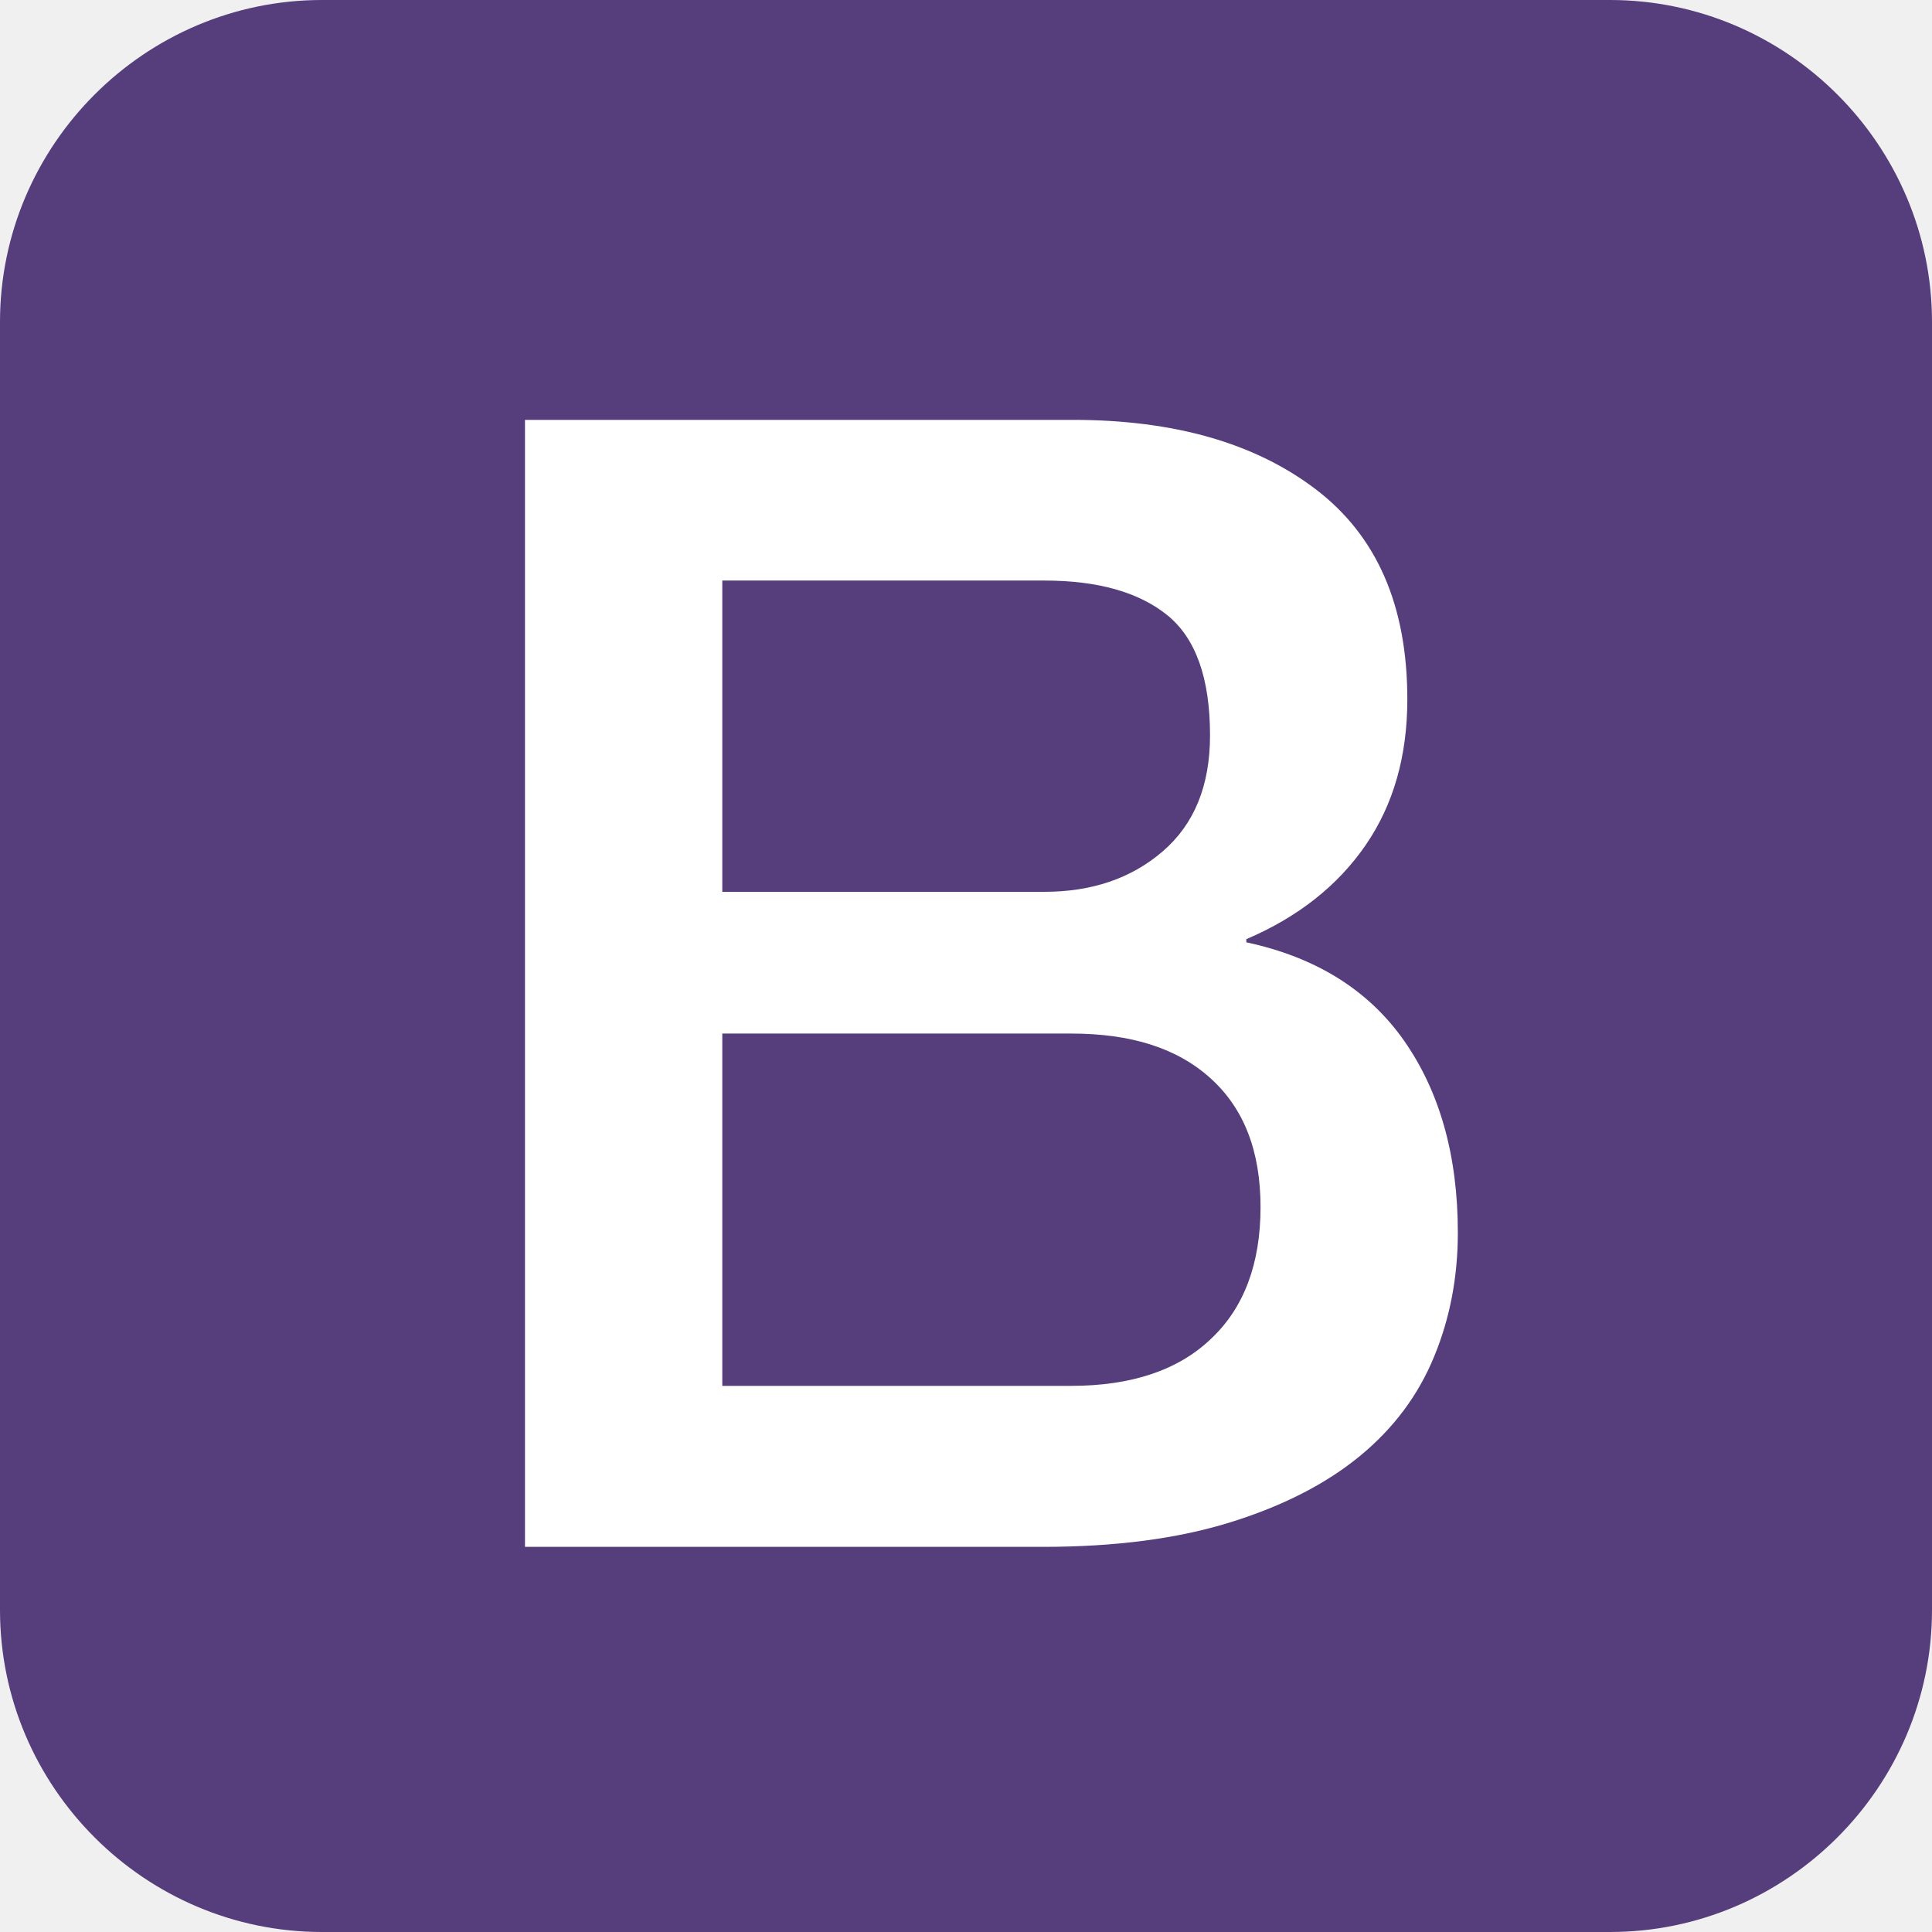
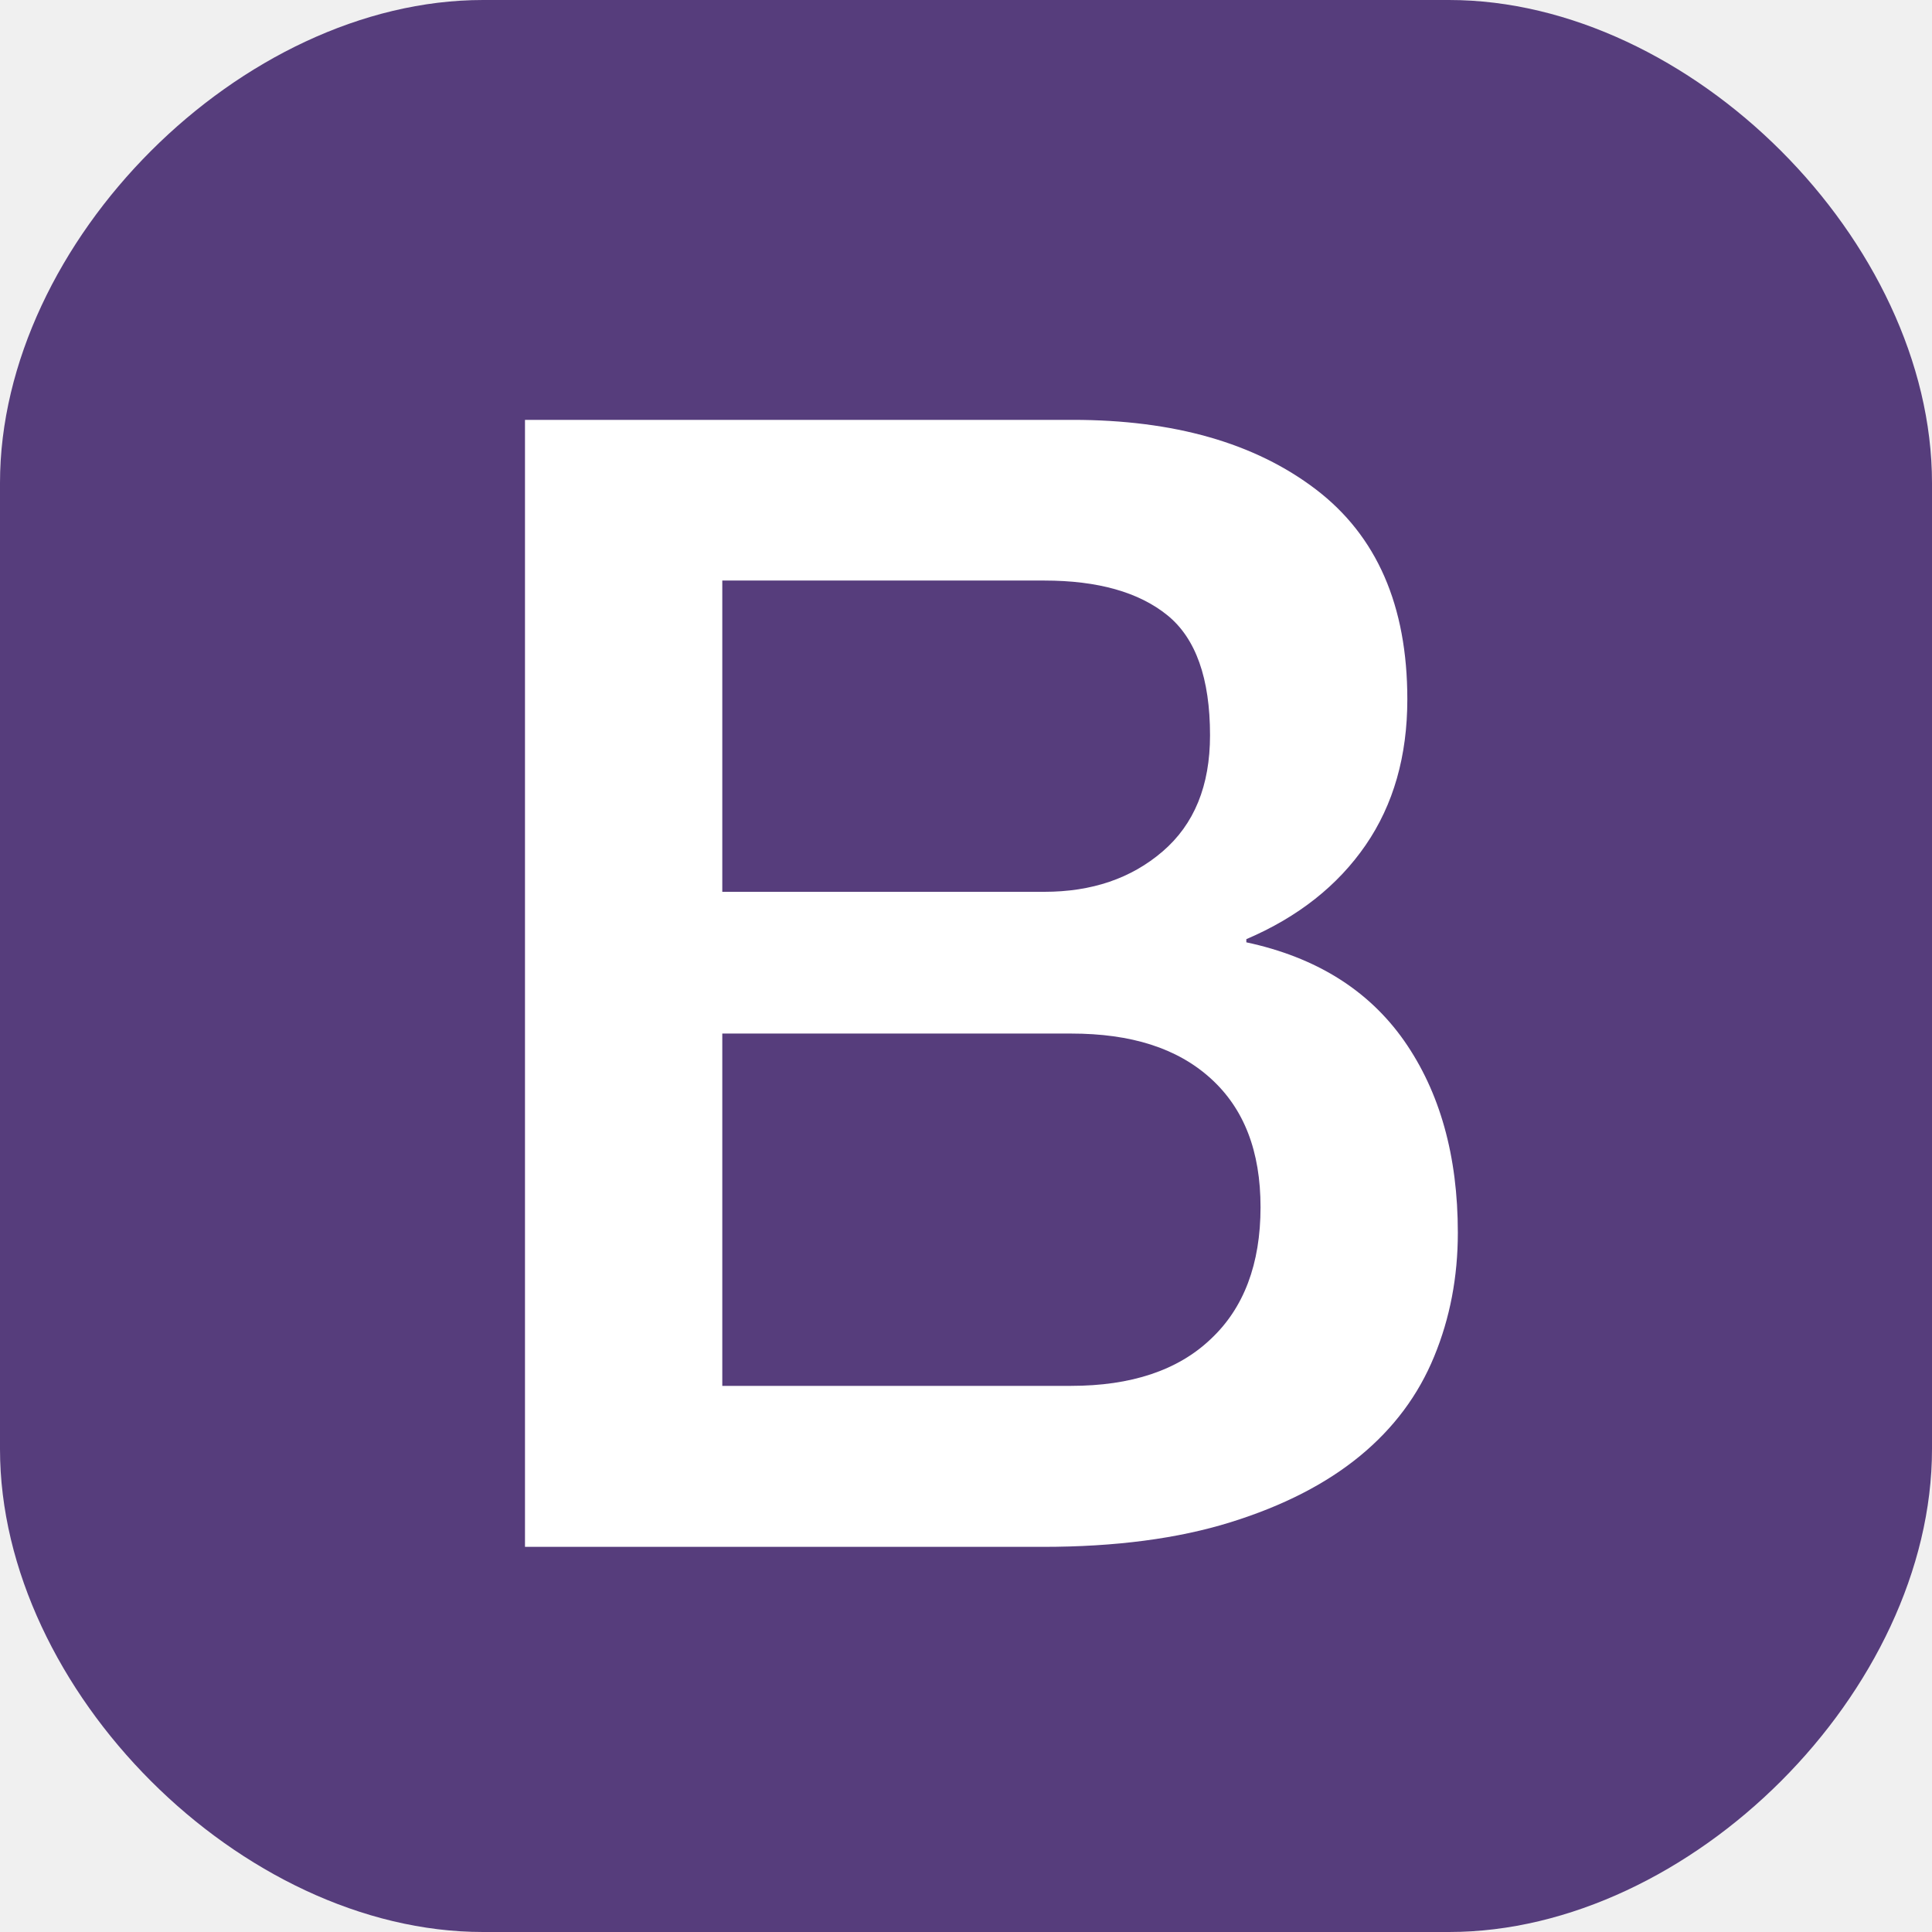
<svg xmlns="http://www.w3.org/2000/svg" viewBox="0 0 612 612">
  <g>
-     <path fill="#563D7C" d="M612 510c0 56.1-45.9 102-102 102H102C45.9 612 0 566.1 0 510V102C0 45.9 45.9 0 102 0h408c56.1 0 102 45.9 102 102v408z" />
+     <path fill="#563D7C" d="M612 459 c 0 76.5 -76.5 153 -153 153 H153 C 76.5 612 0 535.5 0 459 V153 C 0 76.5 76.5 0 153 0 h306 c 76.5 0 153 76.5 153 153 v306 z" />
    <path fill="#FFF" d="M166.3 133h173.5c32 0 57.7 7.3 77 22s29 36.8 29 66.5c0 18-4.4 33.4-13.2 46.2-8.8 12.8-21.4 22.8-37.8 29.8v1c22 4.7 38.7 15.1 50 31.2 11.3 16.2 17 36.4 17 60.8 0 14-2.5 27.1-7.5 39.2-5 12.2-12.8 22.7-23.5 31.5s-24.3 15.8-41 21-36.5 7.8-59.5 7.8h-164V133zm62.5 149.5h102c15 0 27.5-4.2 37.5-12.8s15-20.8 15-36.8c0-18-4.5-30.7-13.5-38s-22-11-39-11h-102v98.6zm0 156.5h110.5c19 0 33.8-4.9 44.2-14.8 10.5-9.8 15.8-23.8 15.8-41.8 0-17.7-5.2-31.2-15.8-40.8s-25.2-14.2-44.2-14.2H228.8V439z" />
  </g>
</svg>
